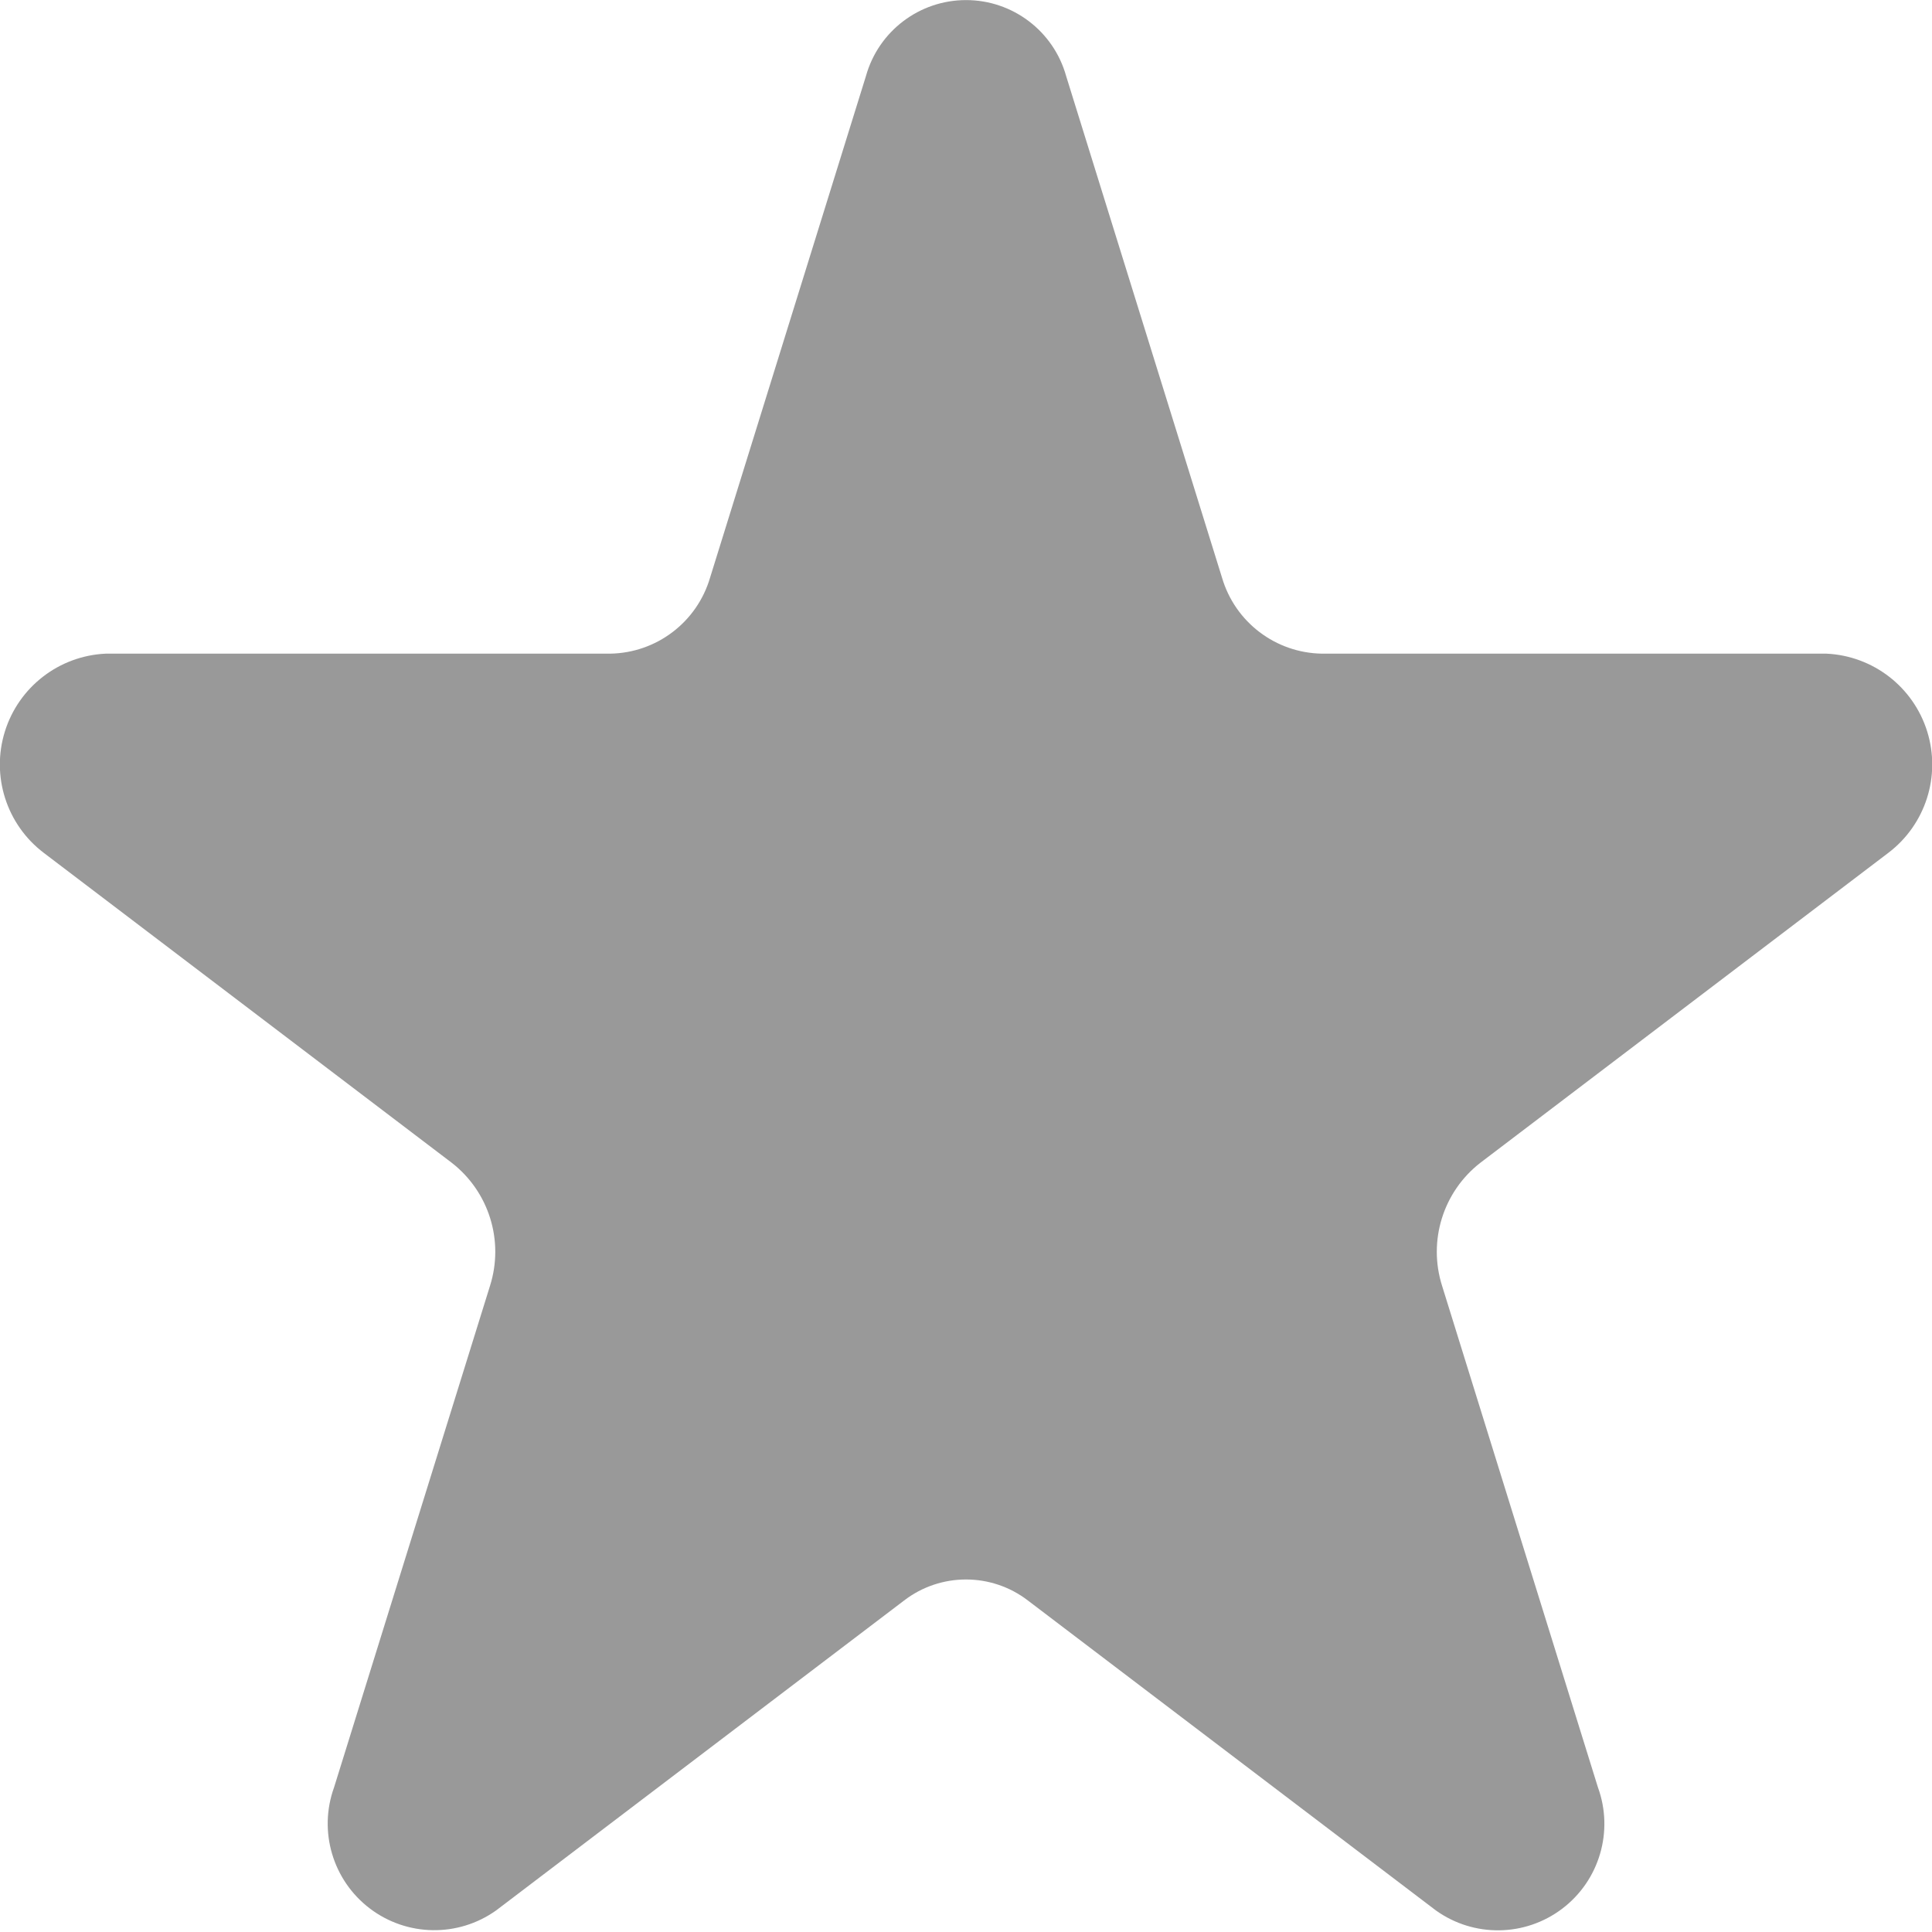
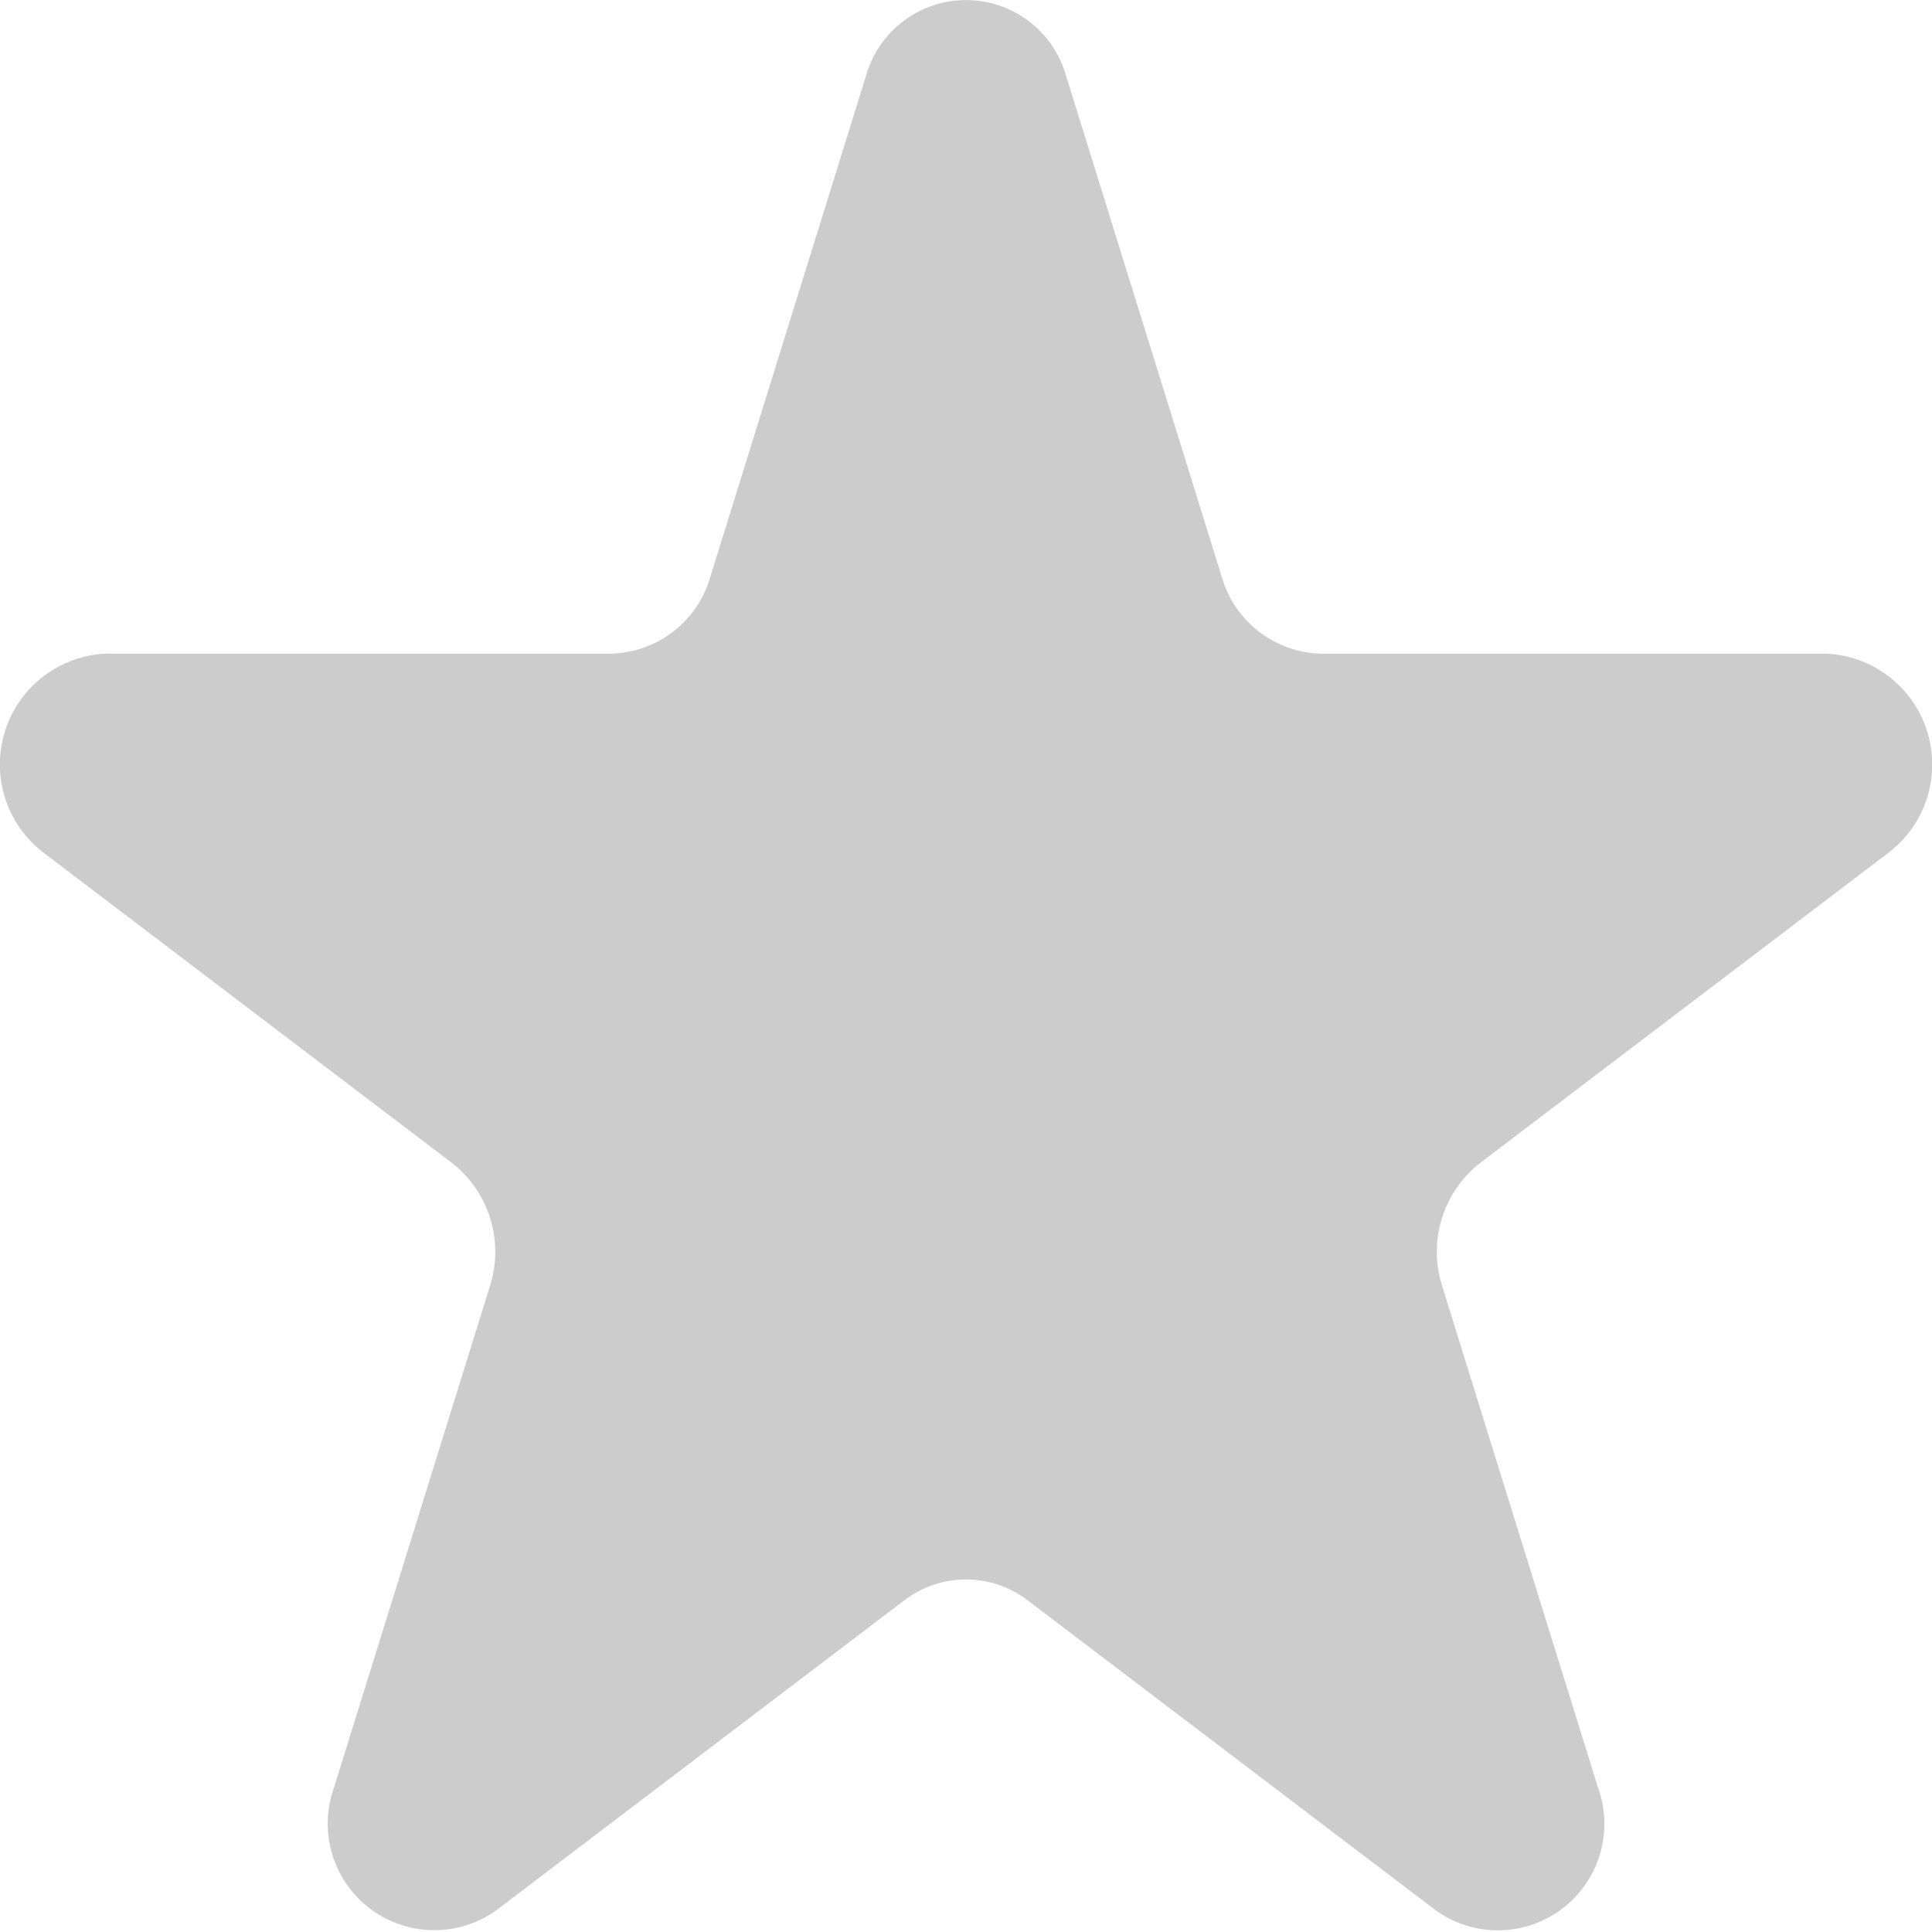
<svg xmlns="http://www.w3.org/2000/svg" width="24" height="24" viewBox="0 0 24 24">
-   <path id="패스_433" data-name="패스 433" d="M528.237,96.116l1.936,6.23a1.315,1.315,0,0,0,1.244.945h6.265a1.378,1.378,0,0,1,.769,2.474l-5.068,3.85a1.4,1.4,0,0,0-.476,1.529l1.936,6.23a1.323,1.323,0,0,1-2.013,1.529l-5.068-3.85a1.263,1.263,0,0,0-1.538,0l-5.068,3.85a1.324,1.324,0,0,1-2.013-1.529l1.937-6.23a1.4,1.4,0,0,0-.476-1.529l-5.068-3.85a1.378,1.378,0,0,1,.769-2.474h6.264a1.315,1.315,0,0,0,1.245-.945l1.936-6.23A1.291,1.291,0,0,1,528.237,96.116Z" transform="translate(-514.993 -95.171)" fill="#999" />
+   <path id="패스_433" data-name="패스 433" d="M528.237,96.116l1.936,6.23a1.315,1.315,0,0,0,1.244.945h6.265a1.378,1.378,0,0,1,.769,2.474l-5.068,3.85a1.4,1.4,0,0,0-.476,1.529l1.936,6.23a1.323,1.323,0,0,1-2.013,1.529l-5.068-3.85a1.263,1.263,0,0,0-1.538,0l-5.068,3.85a1.324,1.324,0,0,1-2.013-1.529l1.937-6.23a1.4,1.4,0,0,0-.476-1.529l-5.068-3.85a1.378,1.378,0,0,1,.769-2.474h6.264a1.315,1.315,0,0,0,1.245-.945l1.936-6.23A1.291,1.291,0,0,1,528.237,96.116Z" transform="translate(-514.993 -95.171)" fill="#ccc" />
</svg>
